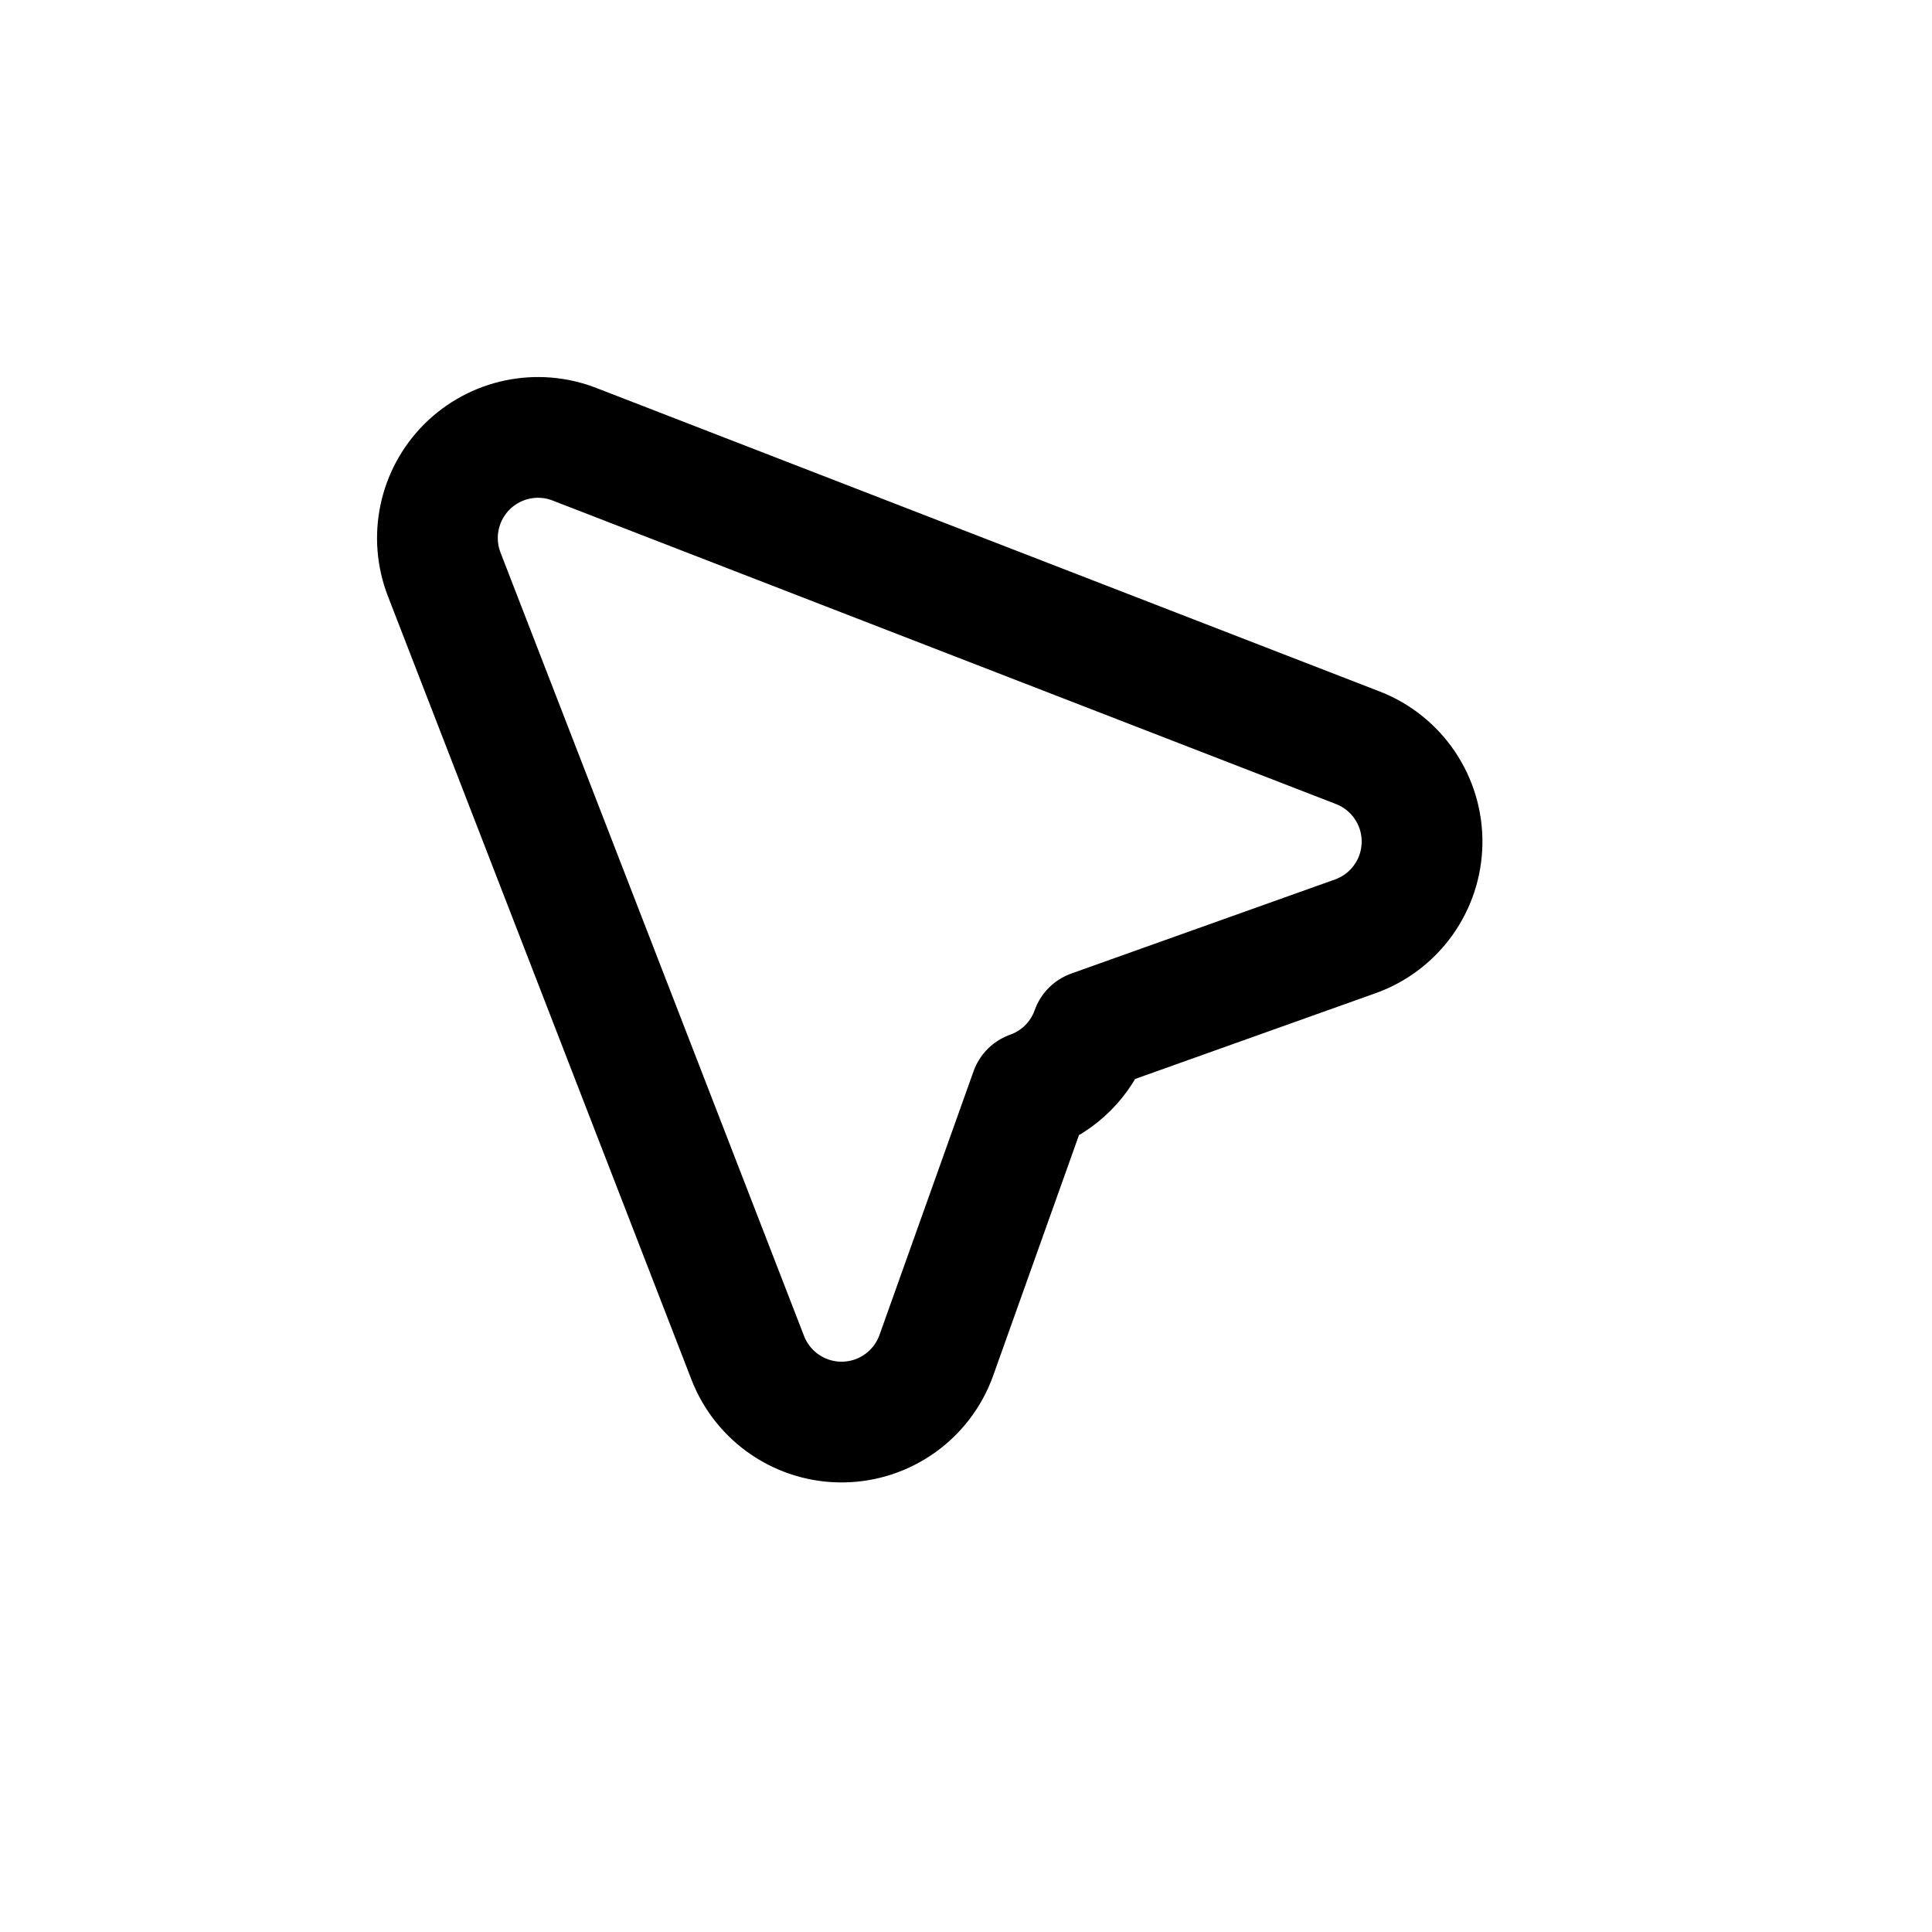
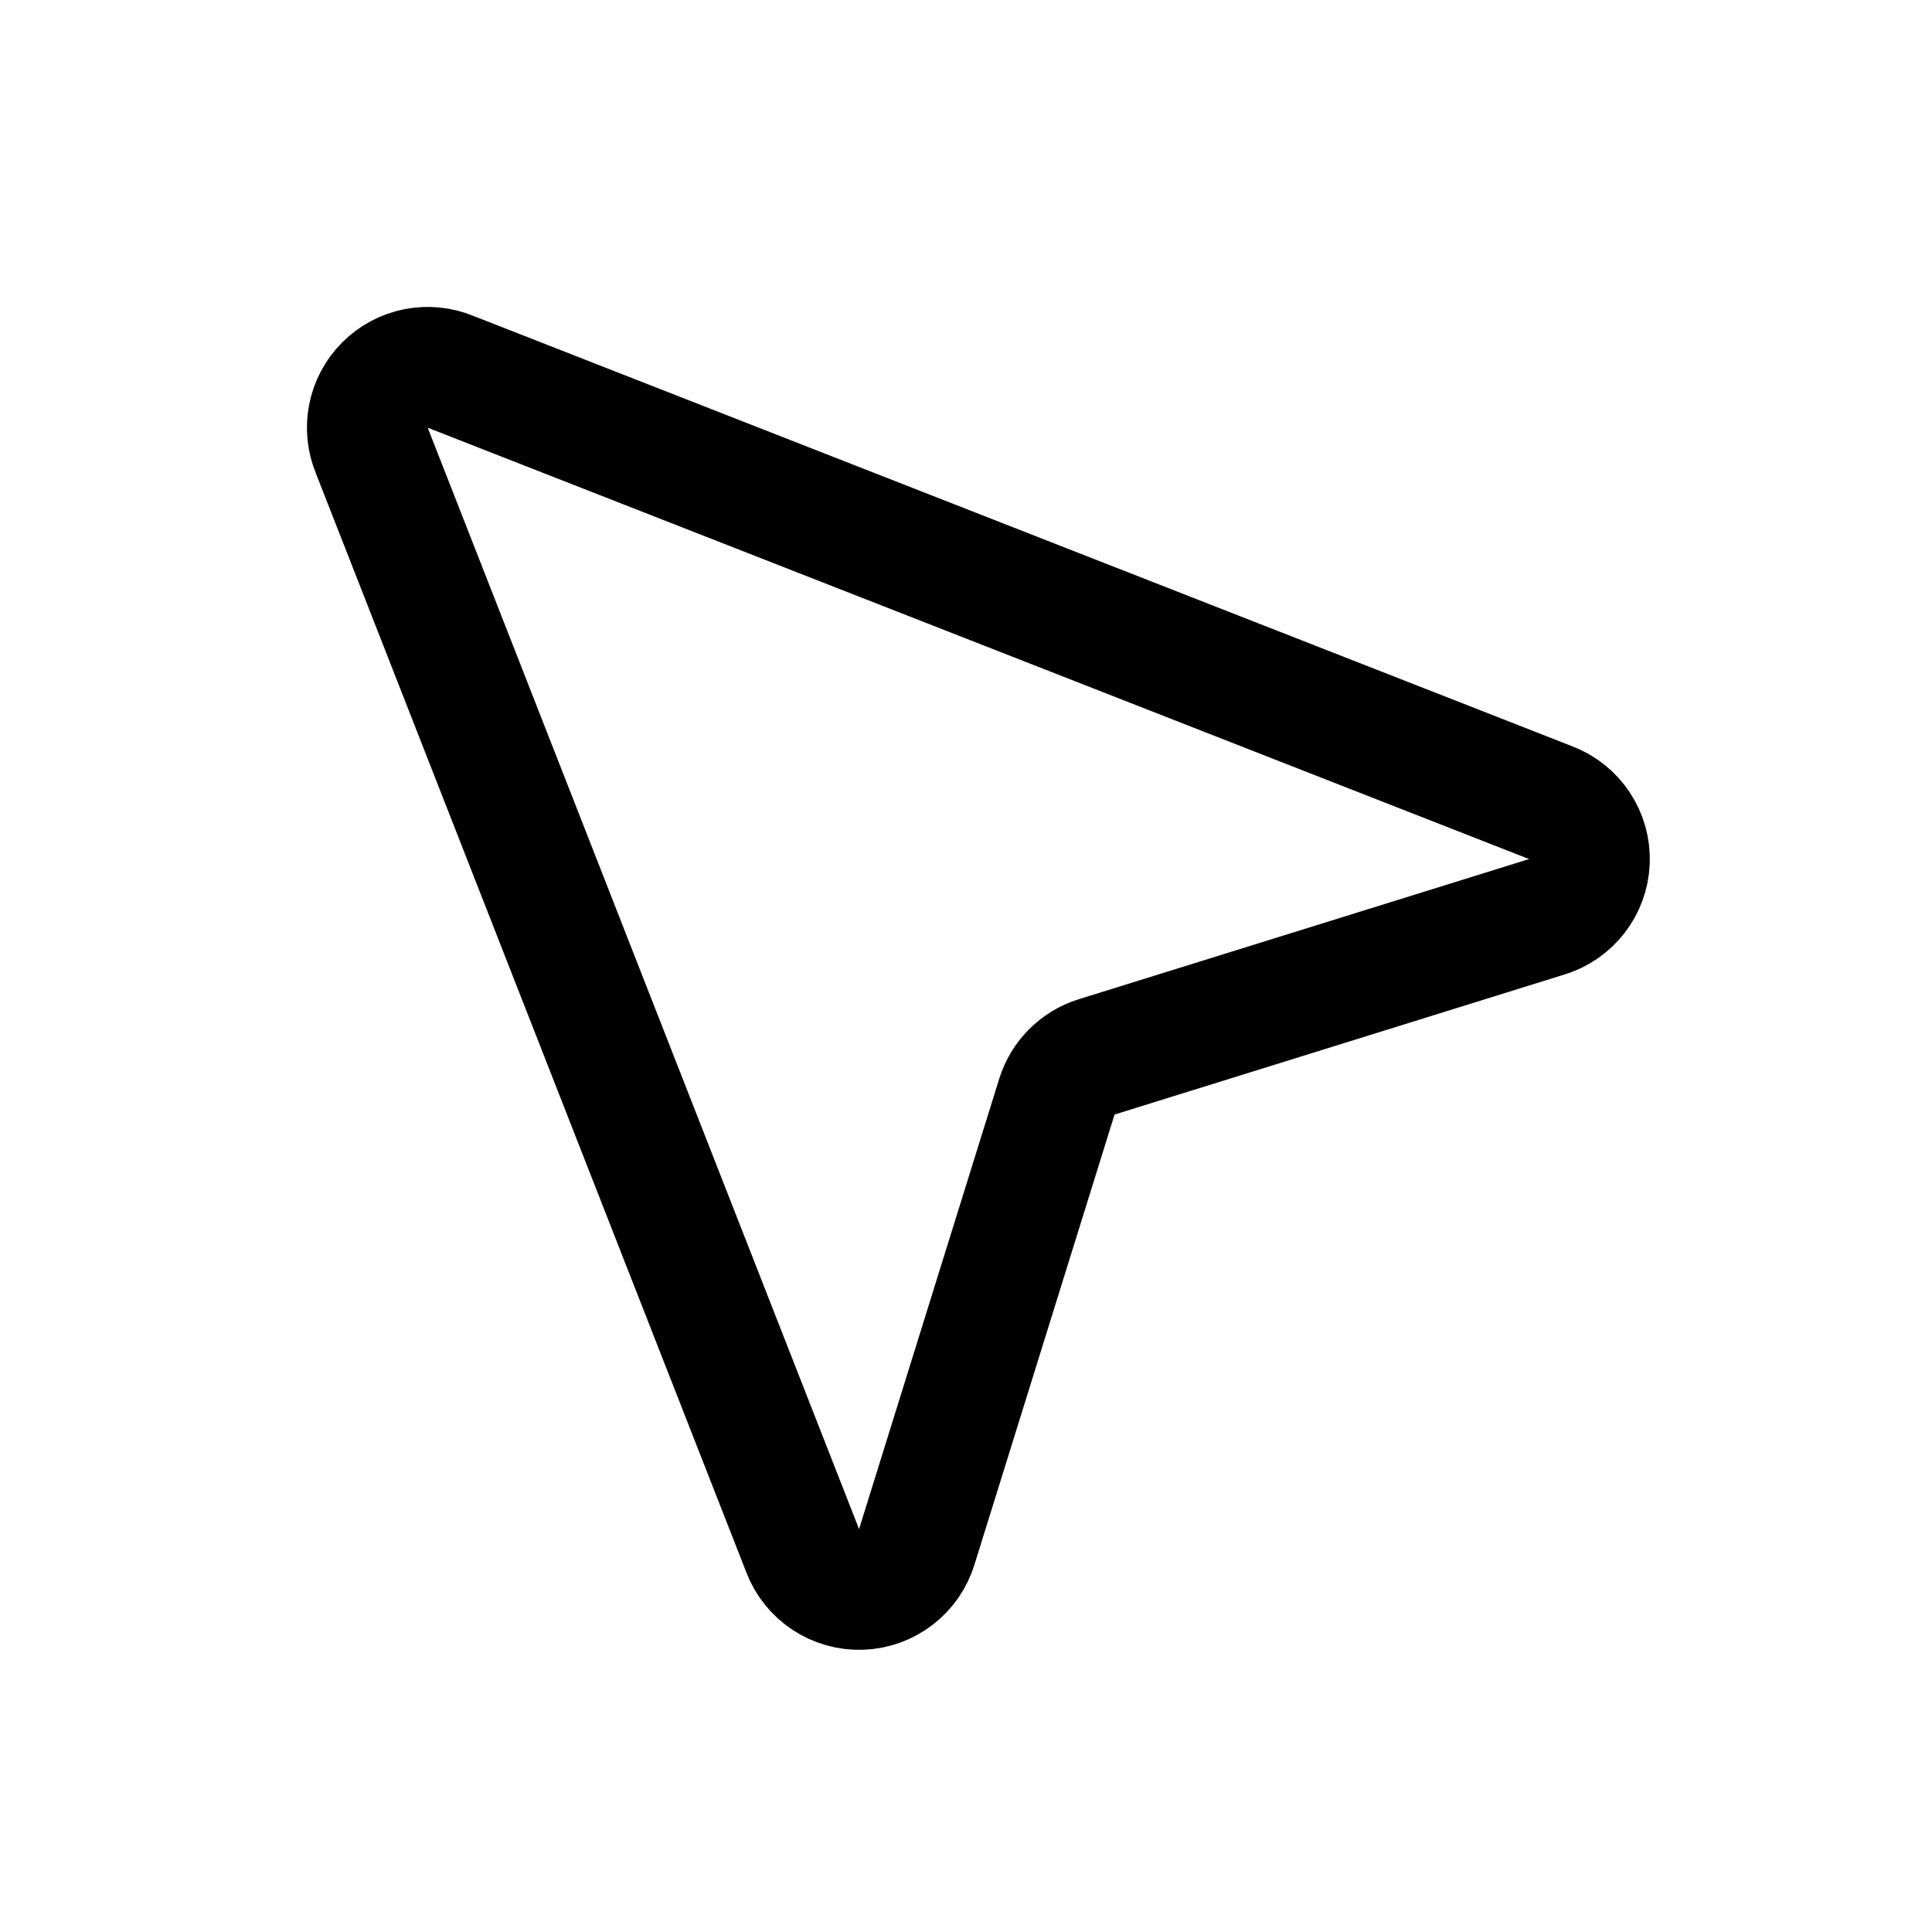
<svg xmlns="http://www.w3.org/2000/svg" viewBox="0 0 24 24" fill="none" stroke="currentColor" stroke-width="1.5" stroke-linecap="round" stroke-linejoin="round">
-   <path d="M7.14 5.52L16.87 9.29A1.25 1.25 0 0 1 16.84 11.63L13.56 12.8A1.25 1.25 0 0 1 12.8 13.56L11.63 16.84A1.25 1.25 0 0 1 9.29 16.87L5.52 7.14A1.25 1.25 0 0 1 7.14 5.52Z" />
+   <path d="M5.6 4.62L19.26 9.97A0.75 0.75 0 0 1 19.21 11.39L13.62 13.13A0.75 0.75 0 0 0 13.13 13.62L11.39 19.21A0.75 0.75 0 0 1 9.97 19.26L4.62 5.6A0.75 0.75 0 0 1 5.6 4.62Z" />
</svg>
